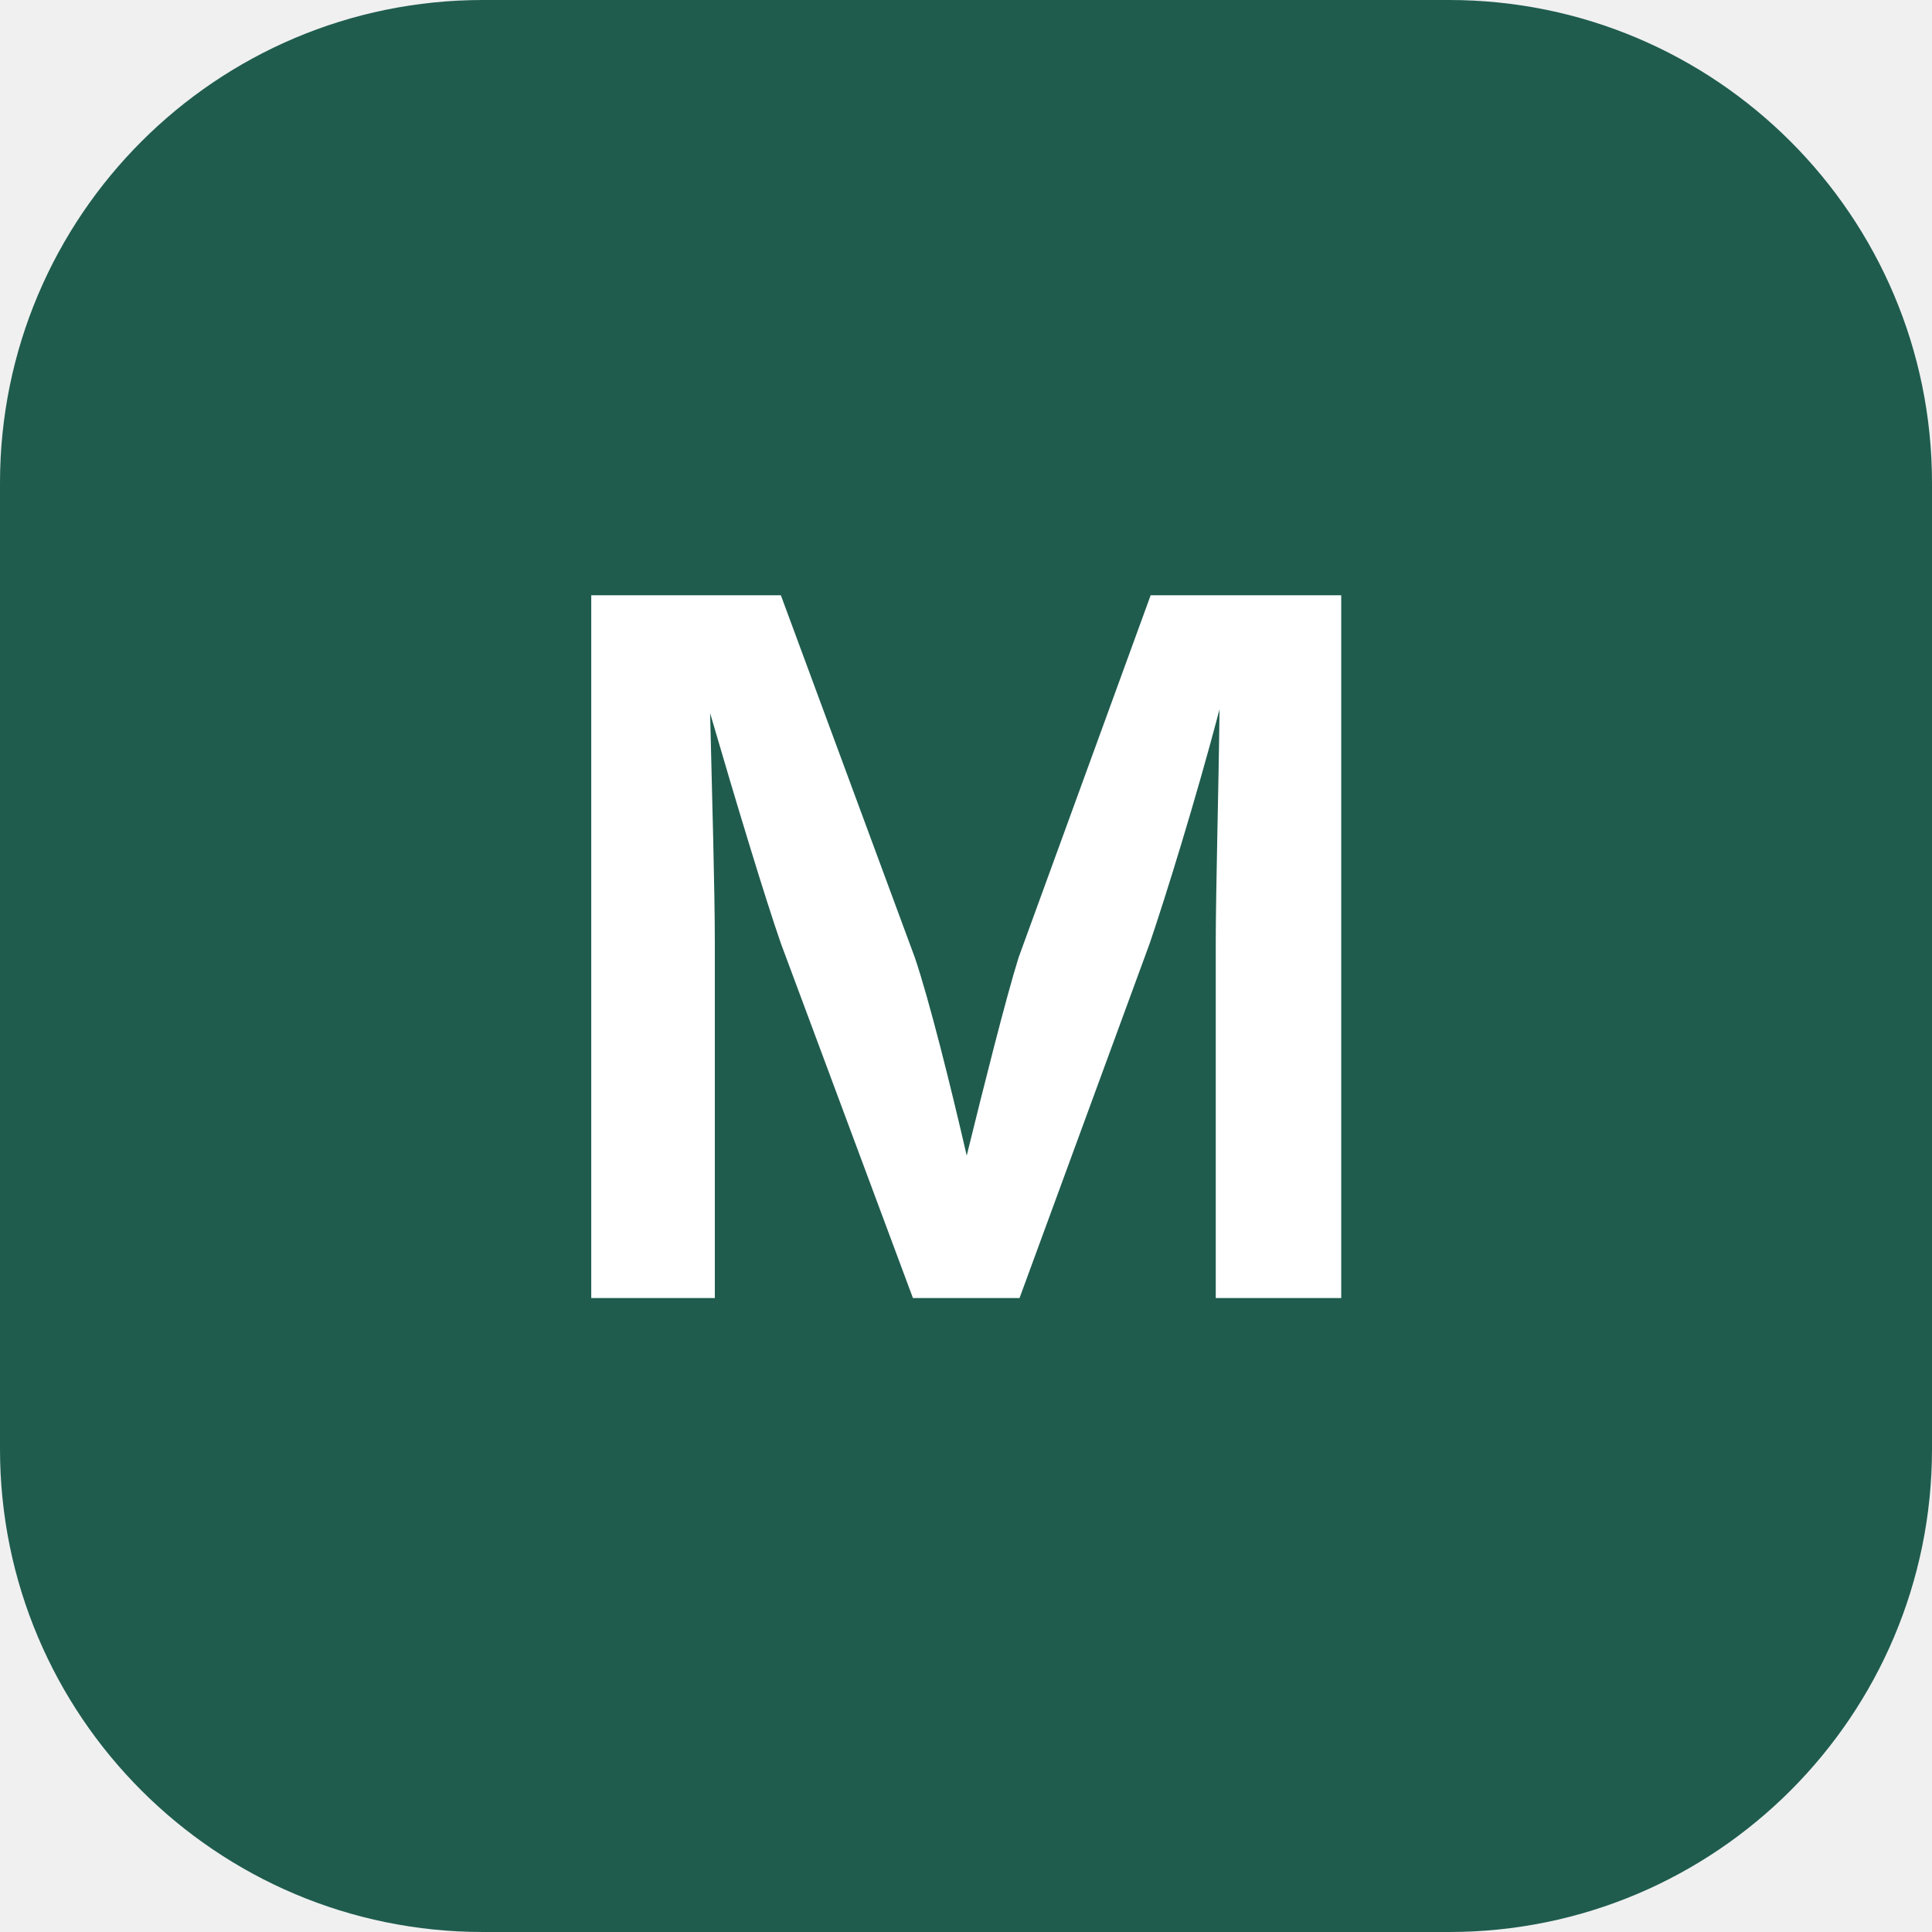
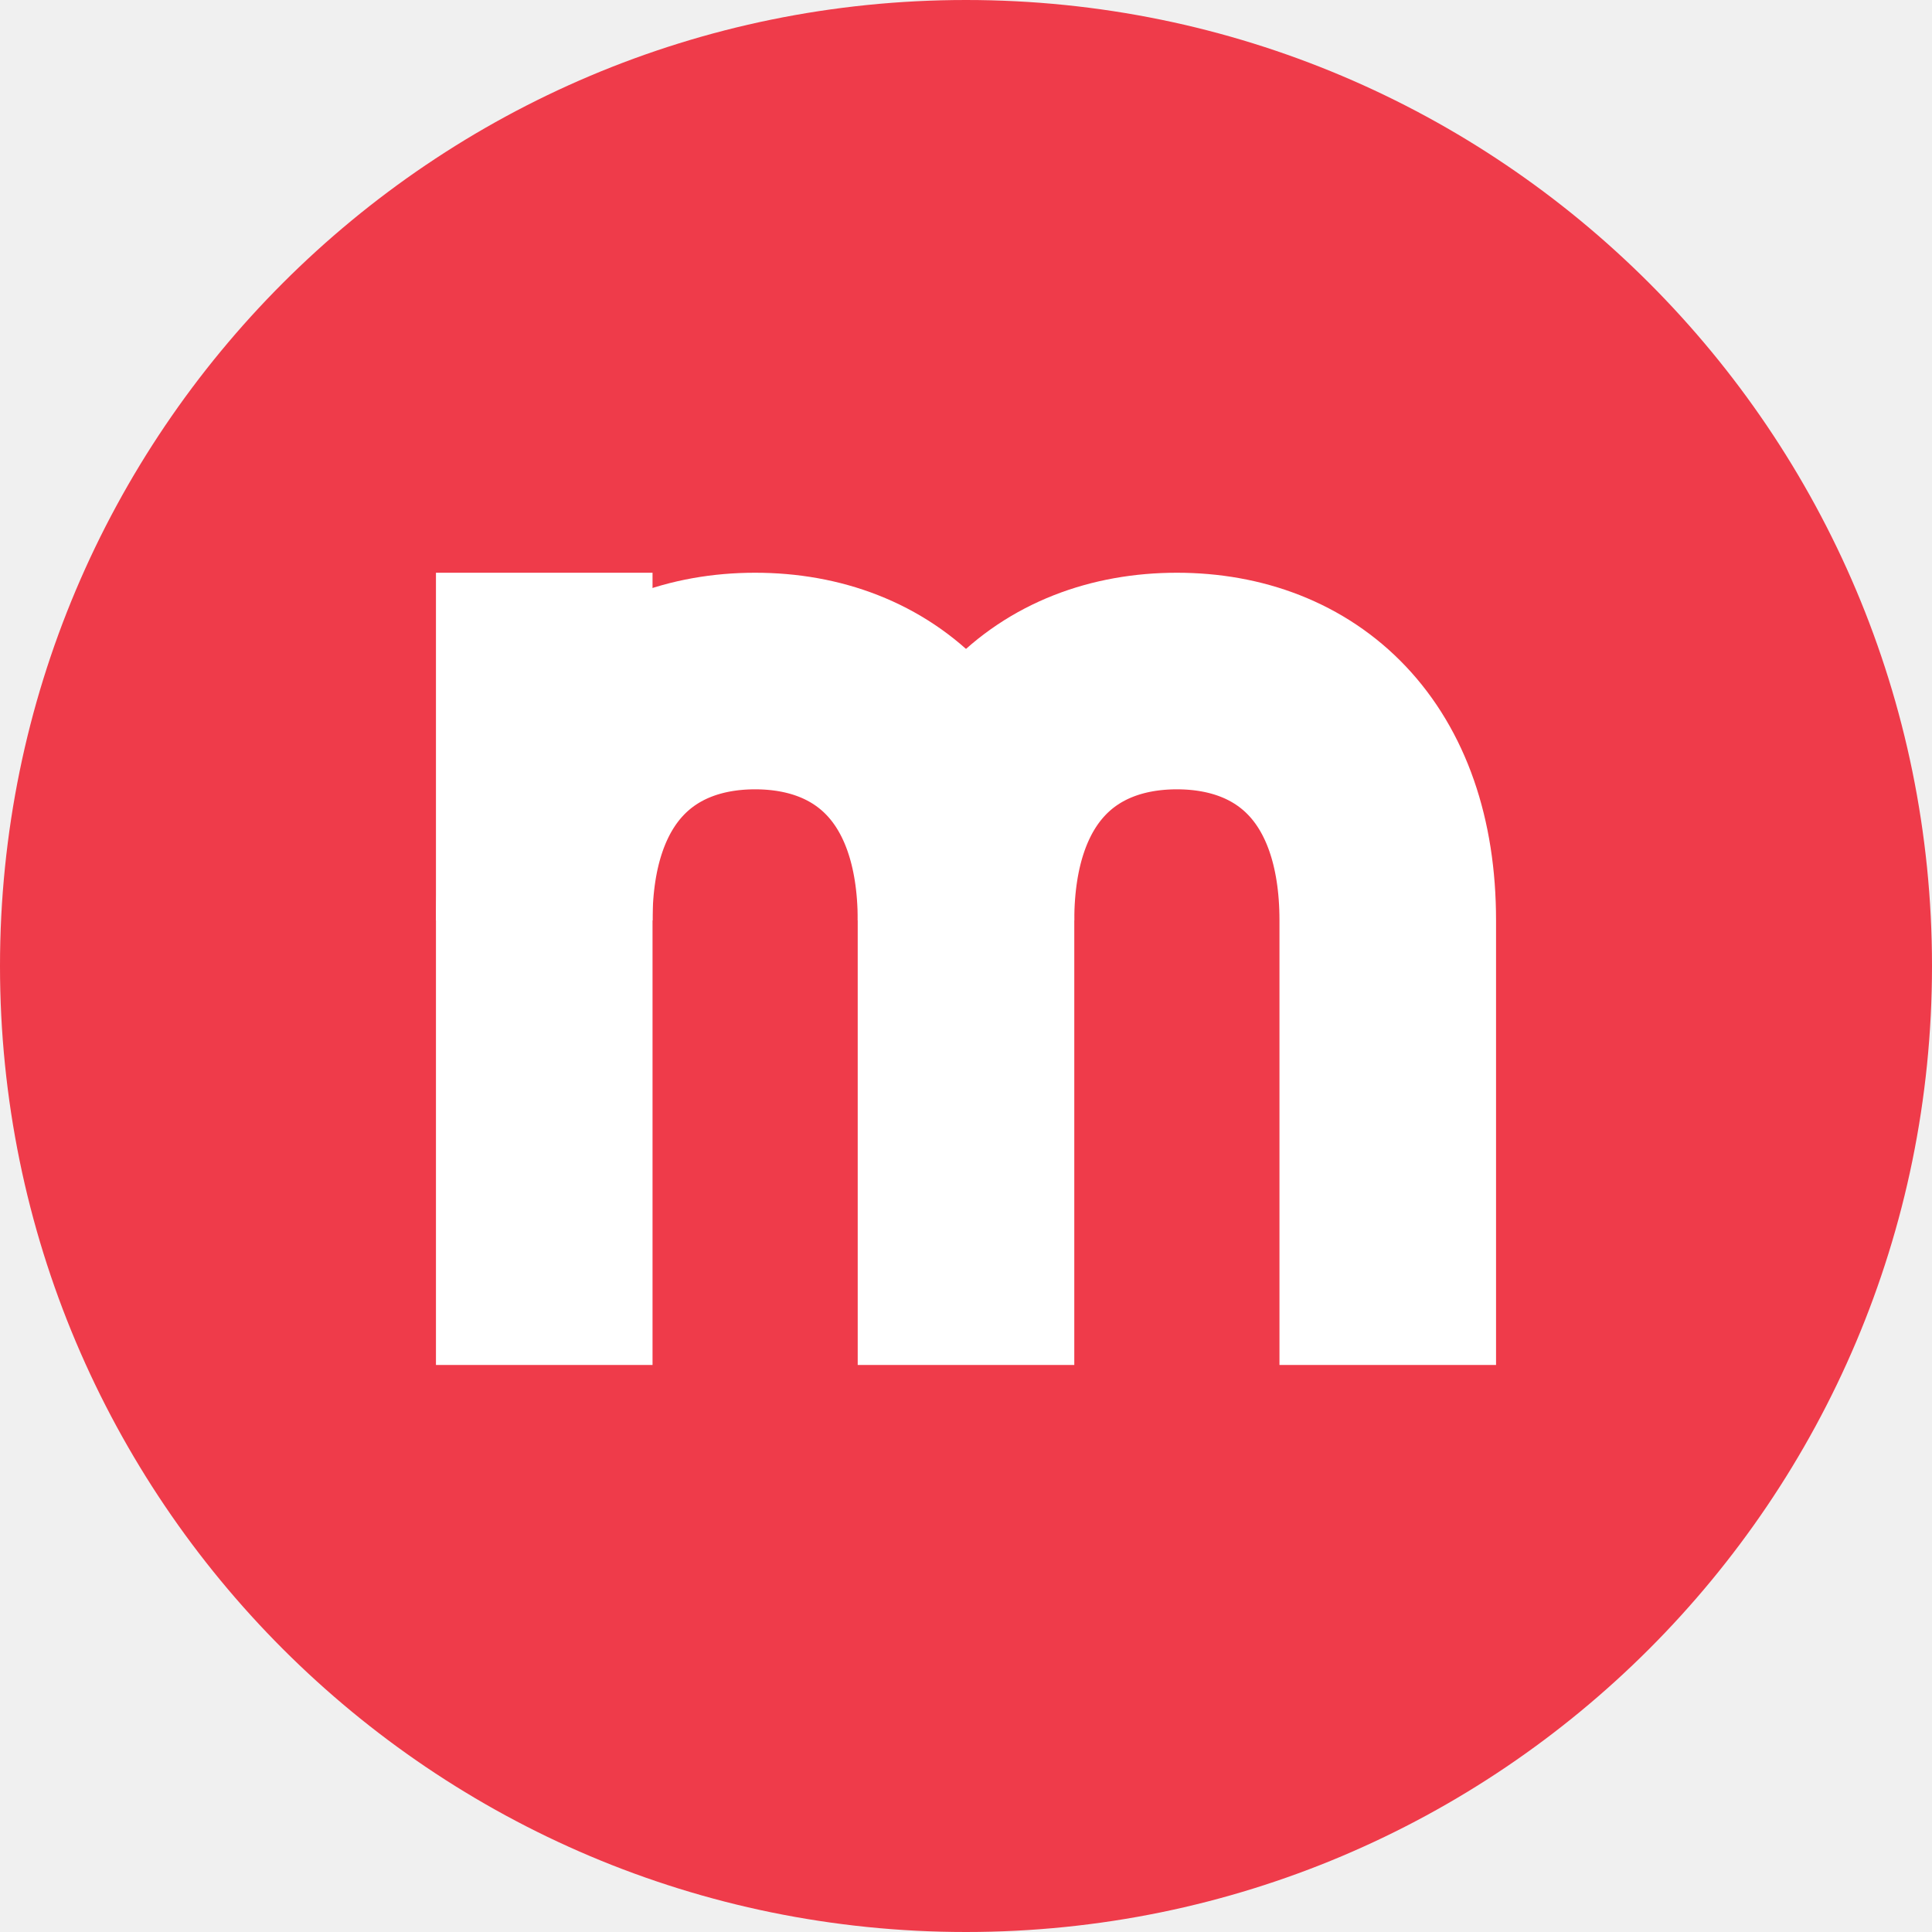
- <svg xmlns="http://www.w3.org/2000/svg" viewBox="0 0 32 32">
-   <rect width="32" height="32" rx="8" fill="#1F5C4E" />
-   <text x="16" y="21.5" text-anchor="middle" font-family="Inter, Arial, sans-serif" font-size="16" font-weight="600" fill="#fff">M</text>
+ <svg xmlns="http://www.w3.org/2000/svg" viewBox="0 0 100 100">
+   <circle cx="50" cy="50" r="50" fill="#EF3B4A" />
+   <g fill="none" stroke="#fff" stroke-width="9.5" stroke-linejoin="round" transform="translate(50 50) scale(1.18) translate(-50 -50)">
+     <path d="M31.5 32.75V67.5" />
+     <path d="M31.5 48c0-7 4-10.5 9.25-10.5S50 41 50 48v19.5" />
+     <path d="M50 48c0-7 4-10.5 9.25-10.5s9.25 3.5 9.25 10.5v19.5" />
+   </g>
</svg>
